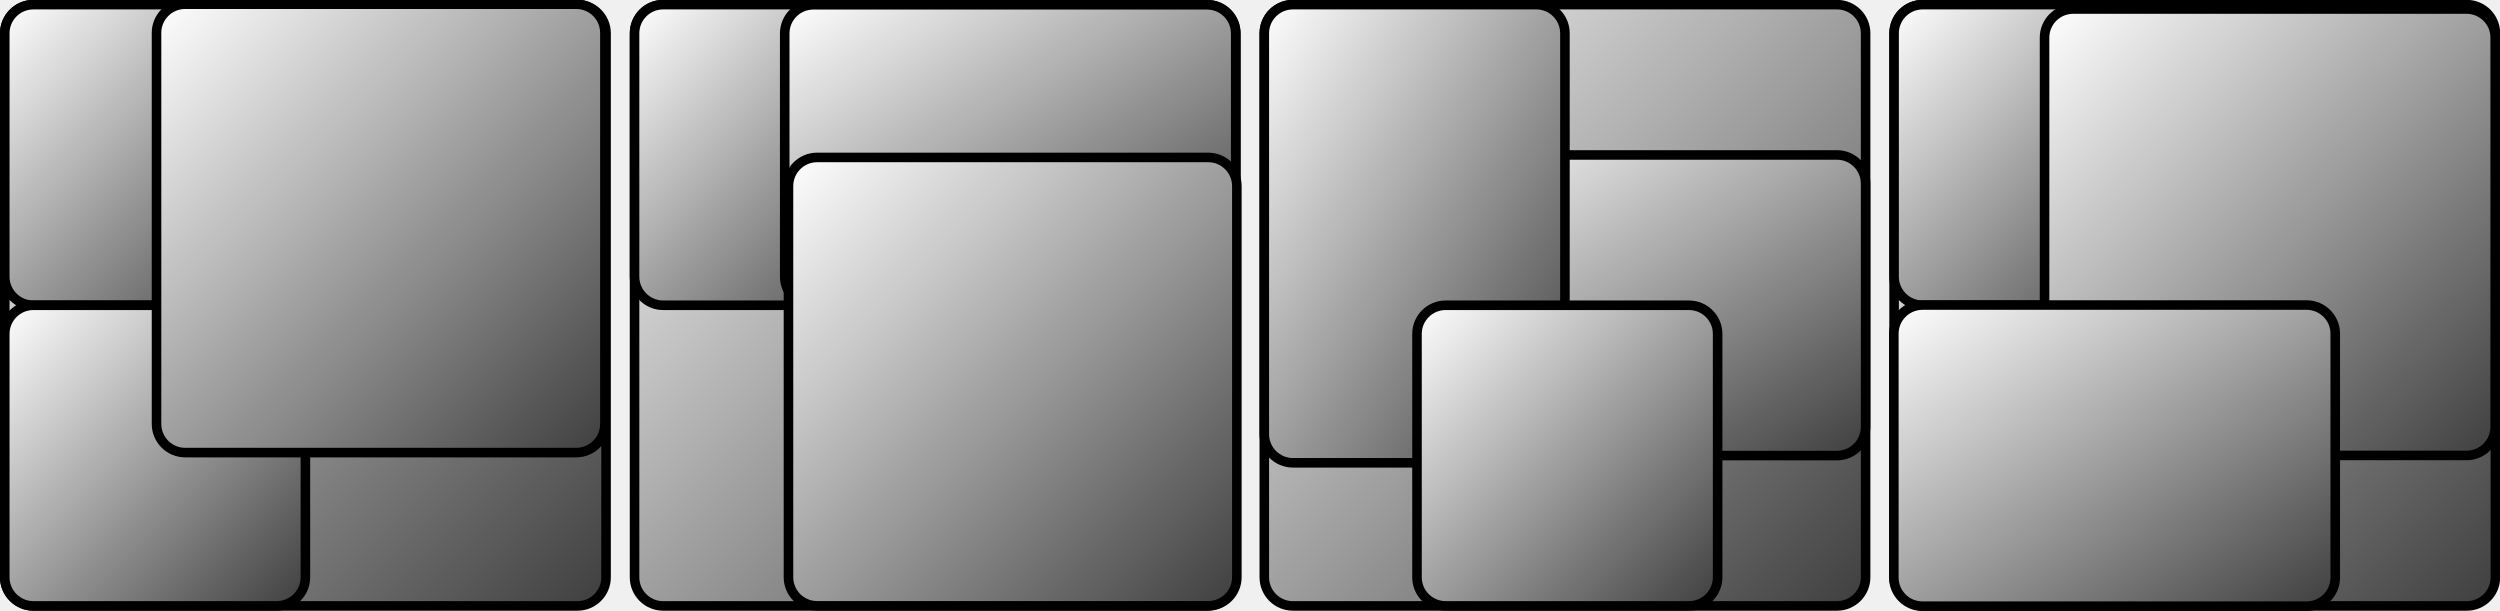
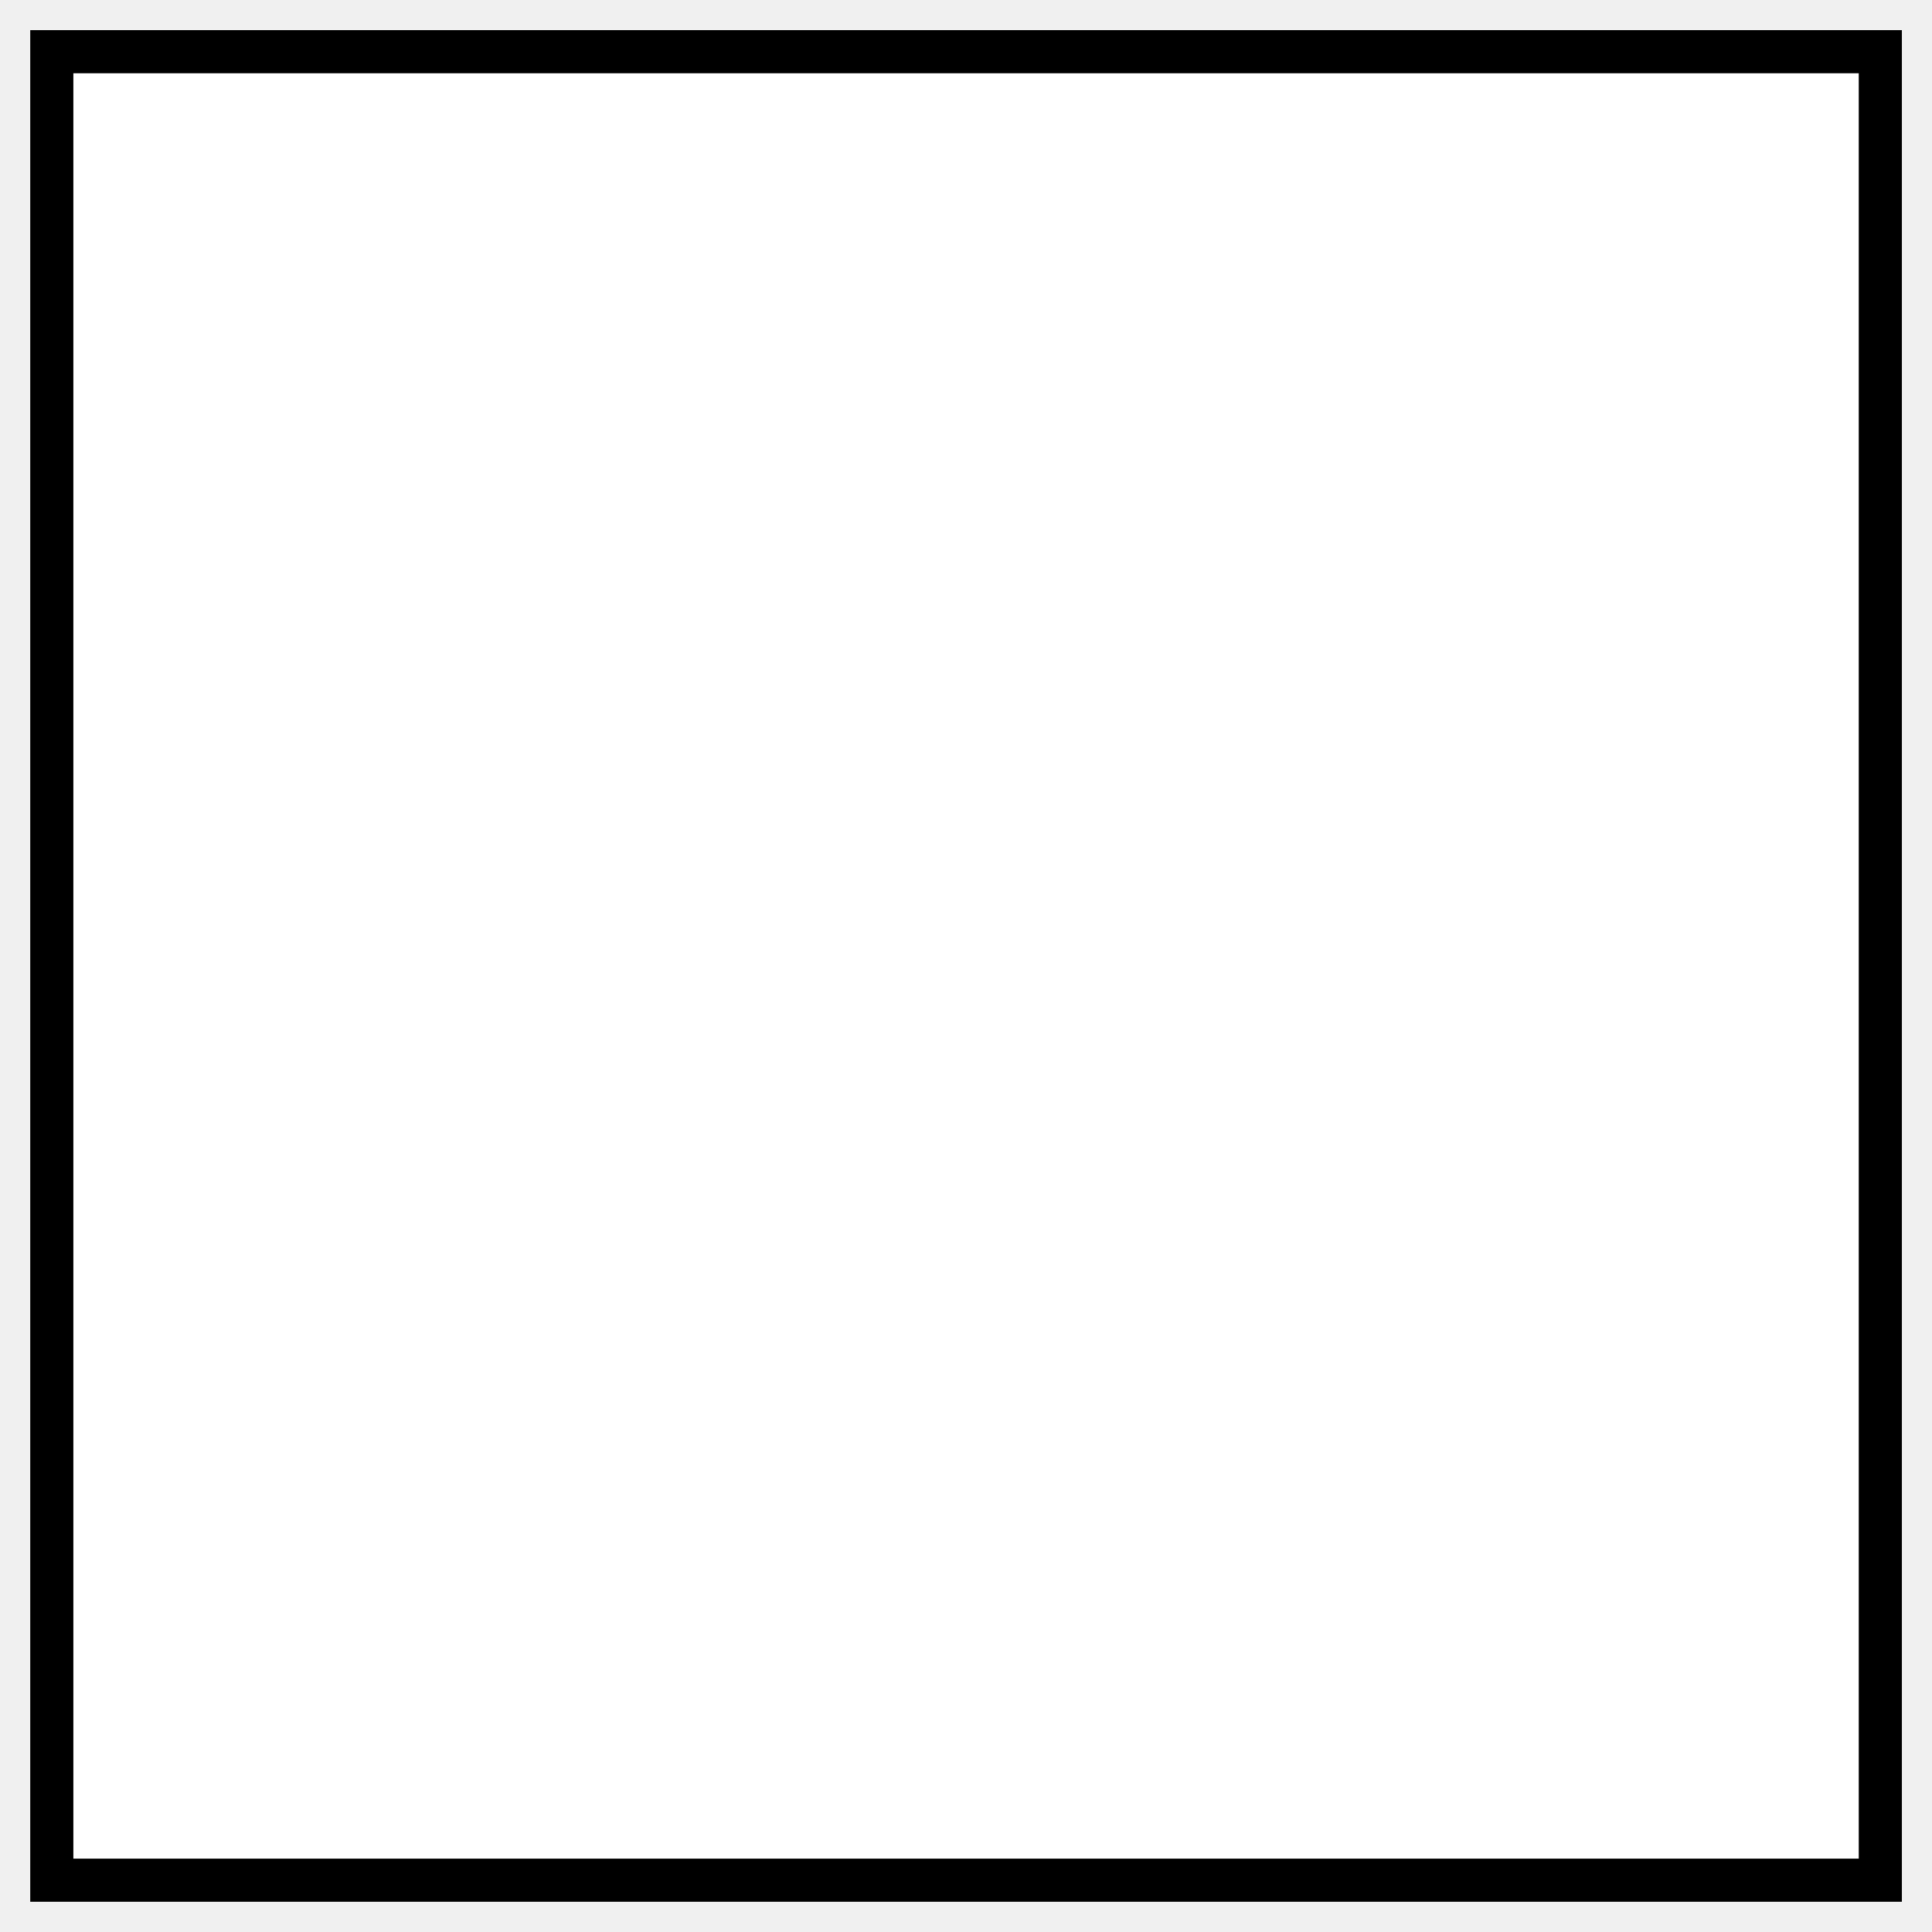
- <svg xmlns="http://www.w3.org/2000/svg" xmlns:xlink="http://www.w3.org/1999/xlink" width="262" height="64" viewBox="0 0 69.321 16.933" version="1.1" id="svg1486">
-   <defs id="defs1480">
-     <linearGradient gradientTransform="matrix(0.4923076,0,0,0.4923079,-6.120017,279.1528)" xlink:href="#linearGradient1444" id="linearGradient5136-1-5-3-5" x1="12.7" y1="19.05" x2="29.633" y2="35.983" gradientUnits="userSpaceOnUse" />
-     <linearGradient id="linearGradient1444">
-       <stop style="stop-color:#ffffff;stop-opacity:1;" offset="0" id="stop1440" />
-       <stop style="stop-color:#3e3e3e;stop-opacity:1" offset="1" id="stop1442" />
-     </linearGradient>
-     <linearGradient gradientTransform="matrix(0.4923076,0,0,0.4923079,-6.120016,270.8164)" xlink:href="#linearGradient1444" id="linearGradient5136-1-5-3" x1="12.7" y1="19.05" x2="29.633" y2="35.983" gradientUnits="userSpaceOnUse" />
-     <linearGradient gradientTransform="matrix(0.9846152,0,0,0.9846155,-12.37233,261.4379)" xlink:href="#linearGradient1444" id="linearGradient5136-2" x1="12.7" y1="19.05" x2="29.633" y2="35.983" gradientUnits="userSpaceOnUse" />
-     <linearGradient gradientTransform="matrix(0.738461,0,0,0.4923079,12.38048,270.8205)" xlink:href="#linearGradient1444" id="linearGradient5136-1-5-3-7-2" x1="12.7" y1="19.05" x2="29.633" y2="35.983" gradientUnits="userSpaceOnUse" />
-     <linearGradient gradientTransform="matrix(0.4923076,0,0,0.4923079,11.34248,270.8164)" xlink:href="#linearGradient1444" id="linearGradient5136-1-5-3-71" x1="12.7" y1="19.05" x2="29.633" y2="35.983" gradientUnits="userSpaceOnUse" />
-     <linearGradient gradientTransform="matrix(0.9846152,0,0,0.9846155,5.090174,261.4379)" xlink:href="#linearGradient1444" id="linearGradient5136-2-0" x1="12.7" y1="19.05" x2="29.633" y2="35.983" gradientUnits="userSpaceOnUse" />
-     <linearGradient gradientTransform="matrix(0.4923076,0,0,0.4923079,33.03832,279.1528)" xlink:href="#linearGradient1444" id="linearGradient5136-1-5-3-5-6" x1="12.7" y1="19.05" x2="29.633" y2="35.983" gradientUnits="userSpaceOnUse" />
-     <linearGradient gradientTransform="matrix(0.738461,0,0,0.4923079,29.84704,274.9846)" xlink:href="#linearGradient1444" id="linearGradient5136-1-5-3-7-9" x1="12.7" y1="19.05" x2="29.633" y2="35.983" gradientUnits="userSpaceOnUse" />
-     <linearGradient gradientTransform="matrix(0.4923076,0,0,0.7502396,28.80498,265.9027)" xlink:href="#linearGradient1444" id="linearGradient5136-1-5-3-2" x1="12.7" y1="19.05" x2="29.633" y2="35.983" gradientUnits="userSpaceOnUse" />
-     <linearGradient gradientTransform="matrix(0.9846152,0,0,0.9846155,22.55267,261.4379)" xlink:href="#linearGradient1444" id="linearGradient5136-2-8" x1="12.7" y1="19.05" x2="29.633" y2="35.983" gradientUnits="userSpaceOnUse" />
-     <linearGradient gradientTransform="matrix(0.7228269,0,0,0.4931051,43.33314,279.1309)" xlink:href="#linearGradient1444" id="linearGradient5136-1-5-3-5-2" x1="12.7" y1="19.05" x2="29.633" y2="35.983" gradientUnits="userSpaceOnUse" />
-     <linearGradient gradientTransform="matrix(0.7379445,0,0,0.7309674,47.32048,266.3924)" xlink:href="#linearGradient1444" id="linearGradient5136-1-5-3-7-5" x1="12.7" y1="19.05" x2="29.633" y2="35.983" gradientUnits="userSpaceOnUse" />
-     <linearGradient gradientTransform="matrix(0.4923076,0,0,0.4923079,46.26748,270.8164)" xlink:href="#linearGradient1444" id="linearGradient5136-1-5-3-53" x1="12.7" y1="19.05" x2="29.633" y2="35.983" gradientUnits="userSpaceOnUse" />
-     <linearGradient gradientTransform="matrix(0.9846152,0,0,0.9846155,40.01517,261.4379)" xlink:href="#linearGradient1444" id="linearGradient5136-2-4" x1="12.7" y1="19.05" x2="29.633" y2="35.983" gradientUnits="userSpaceOnUse" />
-     <linearGradient gradientTransform="matrix(0.7342131,0,0,0.7342131,12.5384,270.4448)" xlink:href="#linearGradient1444" id="linearGradient5136-1-5-3-71-9" x1="12.7" y1="19.05" x2="29.633" y2="35.983" gradientUnits="userSpaceOnUse" />
-     <linearGradient gradientTransform="matrix(0.7342131,0,0,0.7342131,-4.984489,266.1961)" xlink:href="#linearGradient1444" id="linearGradient5136-1-5-3-71-9-5" x1="12.7" y1="19.05" x2="29.633" y2="35.983" gradientUnits="userSpaceOnUse" />
-   </defs>
-   <g id="layer1" transform="translate(0,-280.0666)">
-     <rect style="opacity:1;fill:url(#linearGradient5136-2);fill-opacity:1;stroke:#000000;stroke-width:0.265;stroke-linejoin:round;stroke-miterlimit:4;stroke-dasharray:none;stroke-opacity:1" id="rect5090-5" width="16.673" height="16.673" x="0.132" y="280.195" rx="0.794" />
-     <rect style="opacity:1;fill:url(#linearGradient5136-1-5-3);fill-opacity:1;stroke:#000000;stroke-width:0.265;stroke-linejoin:round;stroke-miterlimit:4;stroke-dasharray:none;stroke-opacity:1" id="rect5090-6-2-8" width="8.336" height="8.336" x="0.132" y="280.195" rx="0.794" />
-     <rect style="opacity:1;fill:url(#linearGradient5136-1-5-3-5);fill-opacity:1;stroke:#000000;stroke-width:0.265;stroke-linejoin:round;stroke-miterlimit:4;stroke-dasharray:none;stroke-opacity:1" id="rect5090-6-2-8-9" width="8.336" height="8.336" x="0.132" y="288.531" rx="0.794" />
-     <rect style="opacity:1;fill:url(#linearGradient5136-2-0);fill-opacity:1;stroke:#000000;stroke-width:0.265;stroke-linejoin:round;stroke-miterlimit:4;stroke-dasharray:none;stroke-opacity:1" id="rect5090-5-3" width="16.673" height="16.673" x="17.595" y="280.195" rx="0.794" />
-     <rect style="opacity:1;fill:url(#linearGradient5136-1-5-3-71);fill-opacity:1;stroke:#000000;stroke-width:0.265;stroke-linejoin:round;stroke-miterlimit:4;stroke-dasharray:none;stroke-opacity:1" id="rect5090-6-2-8-4" width="8.336" height="8.336" x="17.595" y="280.195" rx="0.794" />
-     <rect style="opacity:1;fill:url(#linearGradient5136-1-5-3-7-2);fill-opacity:1;stroke:#000000;stroke-width:0.265;stroke-linejoin:round;stroke-miterlimit:4;stroke-dasharray:none;stroke-opacity:1" id="rect5090-6-2-8-2-6" width="12.505" height="8.336" x="21.759" y="280.199" rx="0.794" />
-     <rect style="opacity:1;fill:url(#linearGradient5136-2-8);fill-opacity:1;stroke:#000000;stroke-width:0.265;stroke-linejoin:round;stroke-miterlimit:4;stroke-dasharray:none;stroke-opacity:1" id="rect5090-5-5" width="16.673" height="16.673" x="35.057" y="280.195" rx="0.794" />
-     <rect style="opacity:1;fill:url(#linearGradient5136-1-5-3-7-9);fill-opacity:1;stroke:#000000;stroke-width:0.265;stroke-linejoin:round;stroke-miterlimit:4;stroke-dasharray:none;stroke-opacity:1" id="rect5090-6-2-8-2-2" width="12.505" height="8.336" x="39.225" y="284.363" rx="0.794" />
-     <rect style="opacity:1;fill:url(#linearGradient5136-1-5-3-2);fill-opacity:1;stroke:#000000;stroke-width:0.265;stroke-linejoin:round;stroke-miterlimit:4;stroke-dasharray:none;stroke-opacity:1" id="rect5090-6-2-8-3" width="8.336" height="12.704" x="35.057" y="280.195" rx="0.794" />
-     <rect style="opacity:1;fill:url(#linearGradient5136-1-5-3-5-6);fill-opacity:1;stroke:#000000;stroke-width:0.265;stroke-linejoin:round;stroke-miterlimit:4;stroke-dasharray:none;stroke-opacity:1" id="rect5090-6-2-8-9-4" width="8.336" height="8.336" x="39.291" y="288.531" rx="0.794" />
-     <rect style="opacity:1;fill:url(#linearGradient5136-2-4);fill-opacity:1;stroke:#000000;stroke-width:0.265;stroke-linejoin:round;stroke-miterlimit:4;stroke-dasharray:none;stroke-opacity:1" id="rect5090-5-0" width="16.673" height="16.673" x="52.52" y="280.195" rx="0.794" />
-     <rect style="opacity:1;fill:url(#linearGradient5136-1-5-3-53);fill-opacity:1;stroke:#000000;stroke-width:0.265;stroke-linejoin:round;stroke-miterlimit:4;stroke-dasharray:none;stroke-opacity:1" id="rect5090-6-2-8-27" width="8.336" height="8.336" x="52.52" y="280.195" rx="0.794" />
-     <rect style="opacity:1;fill:url(#linearGradient5136-1-5-3-7-5);fill-opacity:1;stroke:#000000;stroke-width:0.265;stroke-linejoin:round;stroke-miterlimit:4;stroke-dasharray:none;stroke-opacity:1" id="rect5090-6-2-8-2-7" width="12.496" height="12.378" x="56.692" y="280.317" rx="0.793" />
-     <rect style="opacity:1;fill:url(#linearGradient5136-1-5-3-5-2);fill-opacity:1;stroke:#000000;stroke-width:0.265;stroke-linejoin:round;stroke-miterlimit:4;stroke-dasharray:none;stroke-opacity:1" id="rect5090-6-2-8-9-6" width="12.24" height="8.35" x="52.513" y="288.525" rx="0.794" />
-     <rect style="opacity:1;fill:url(#linearGradient5136-1-5-3-71-9);fill-opacity:1;stroke:#000000;stroke-width:0.265;stroke-linejoin:round;stroke-miterlimit:4;stroke-dasharray:none;stroke-opacity:1" id="rect5090-6-2-8-4-1" width="12.433" height="12.433" x="21.863" y="284.432" rx="0.794" />
-     <rect style="opacity:1;fill:url(#linearGradient5136-1-5-3-71-9-5);fill-opacity:1;stroke:#000000;stroke-width:0.265;stroke-linejoin:round;stroke-miterlimit:4;stroke-dasharray:none;stroke-opacity:1" id="rect5090-6-2-8-4-1-6" width="12.433" height="12.433" x="4.34" y="280.183" rx="0.794" />
+ <svg xmlns="http://www.w3.org/2000/svg" width="64" height="64" viewBox="0 0 16.933 16.933" version="1.1" id="svg8">
+   <defs id="defs2" />
+   <g id="layer1">
+     <rect style="fill:#ffffff;fill-rule:evenodd;stroke:#000000;stroke-width:0.378;stroke-miterlimit:4;stroke-dasharray:none" id="rect12" width="16.026" height="16.026" x="0.453" y="-16.48" ry="0" transform="rotate(90)" />
  </g>
</svg>
